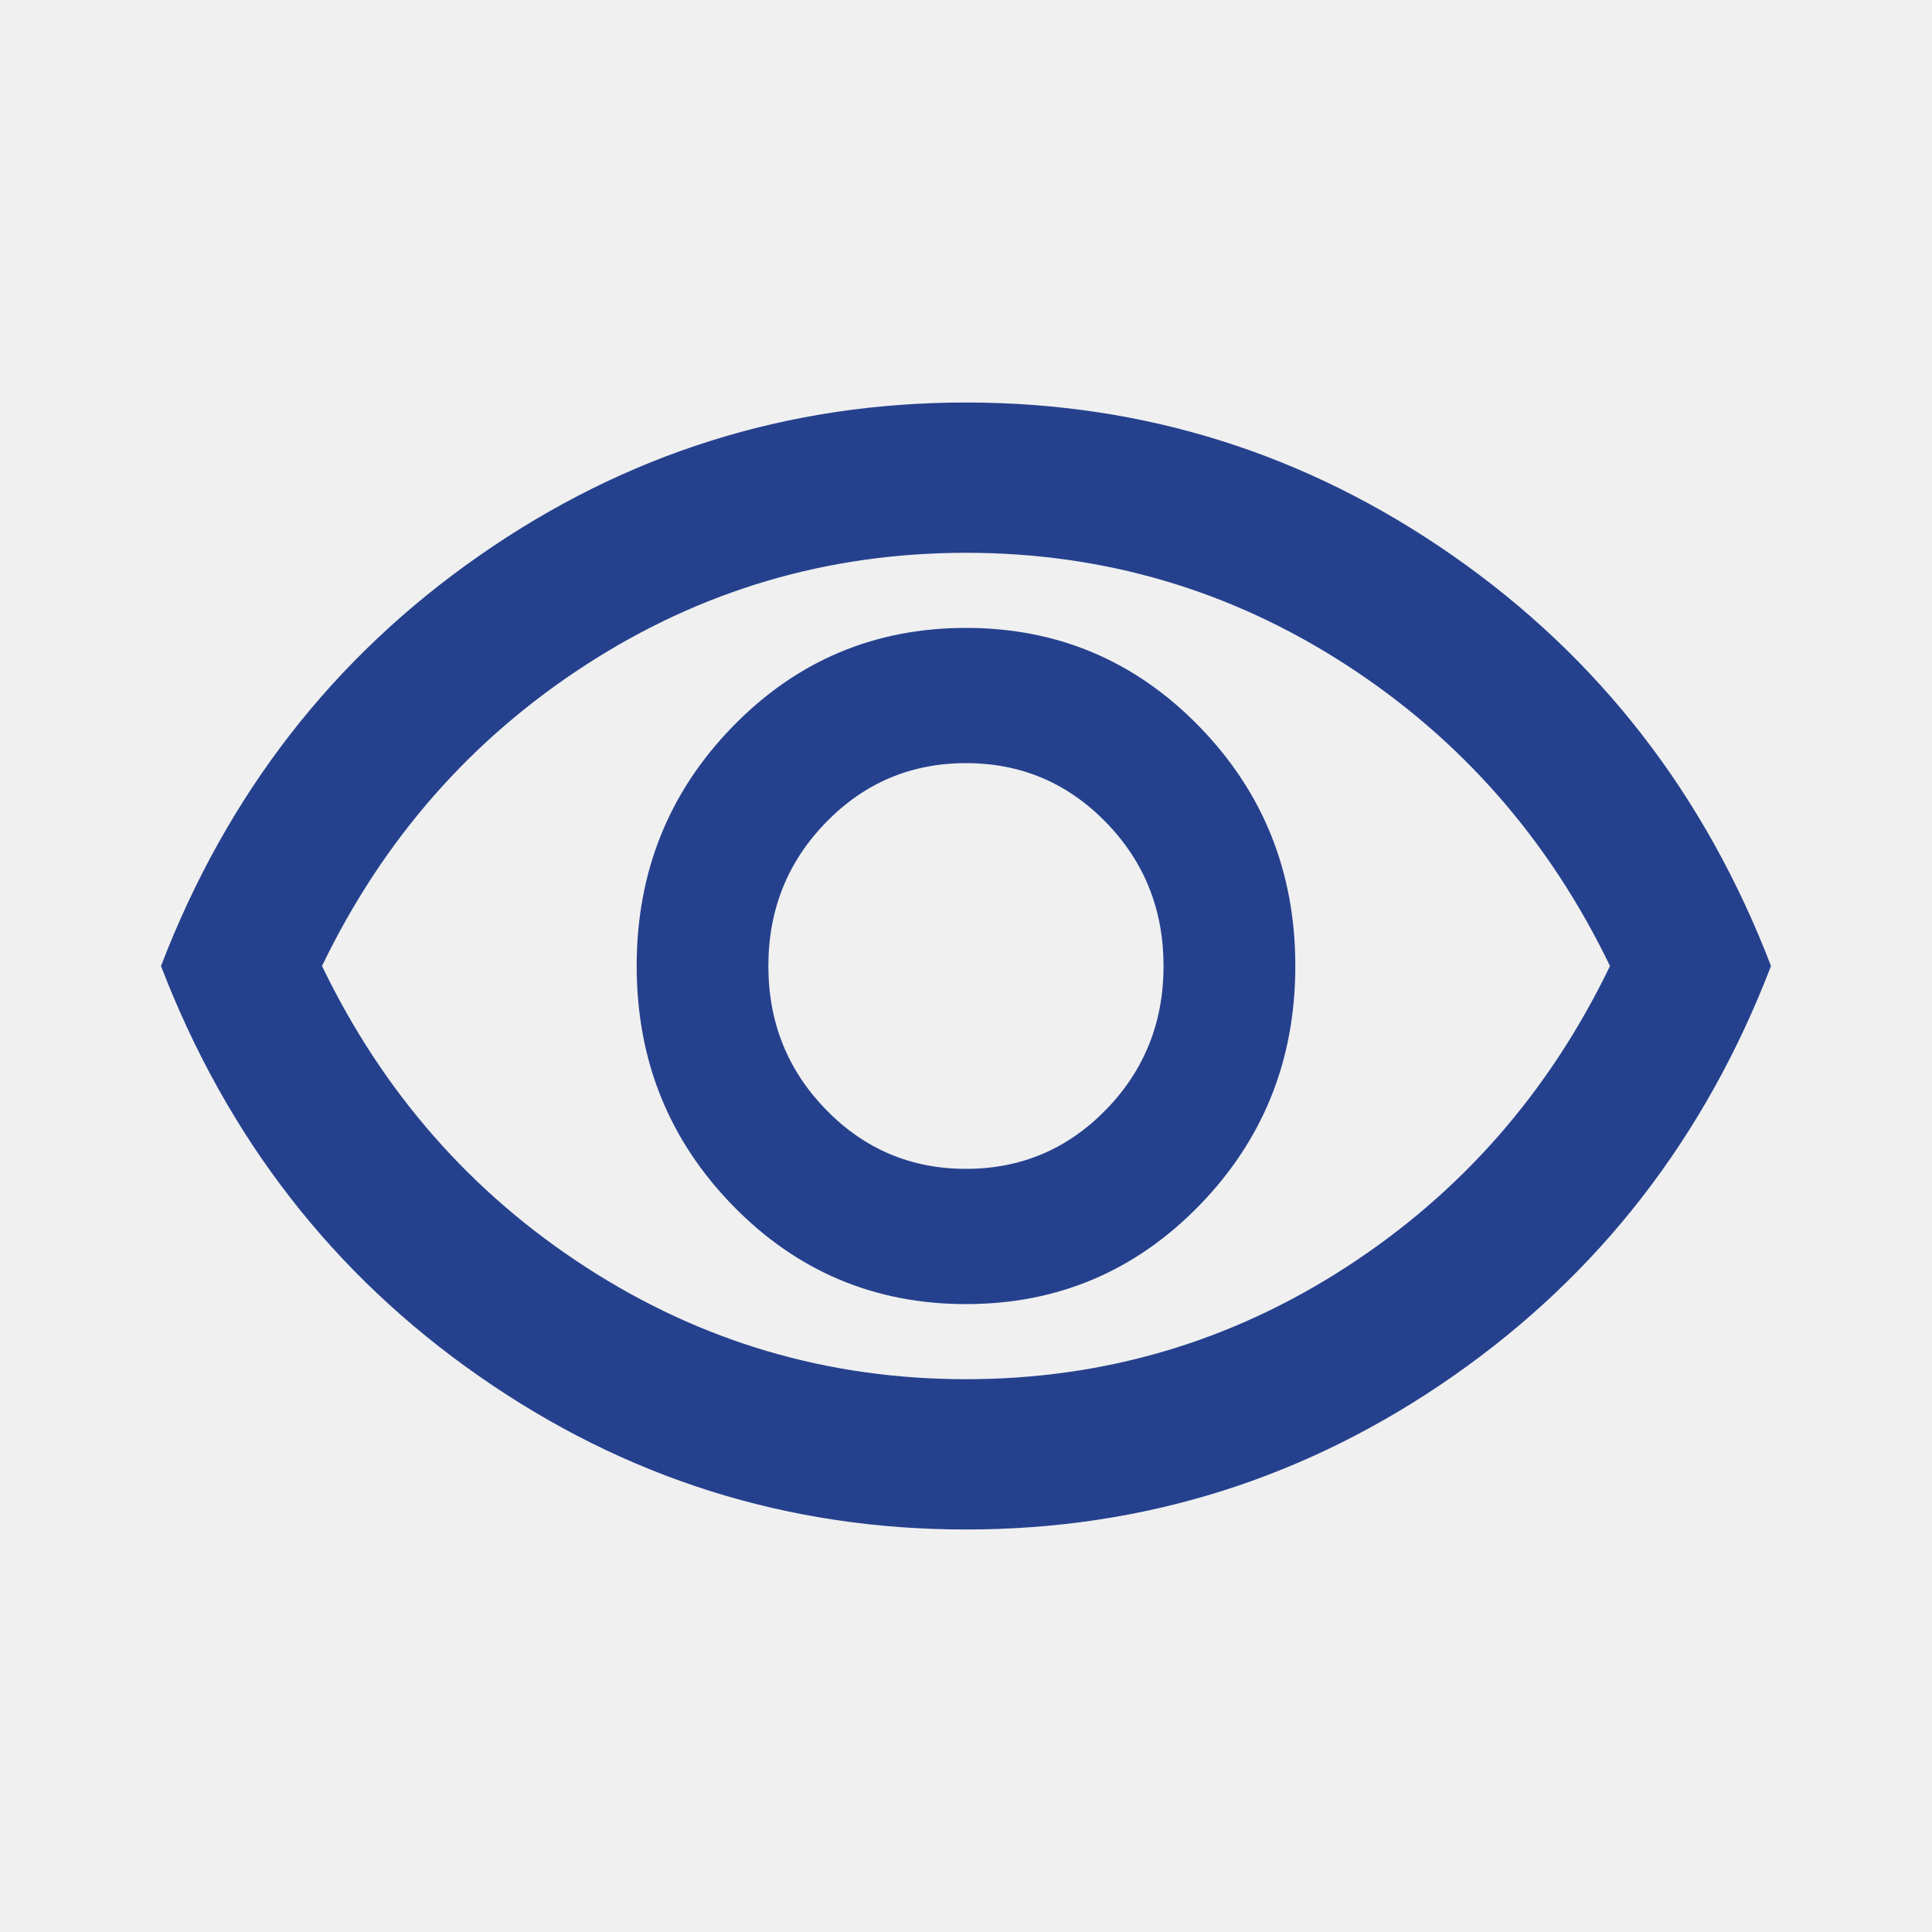
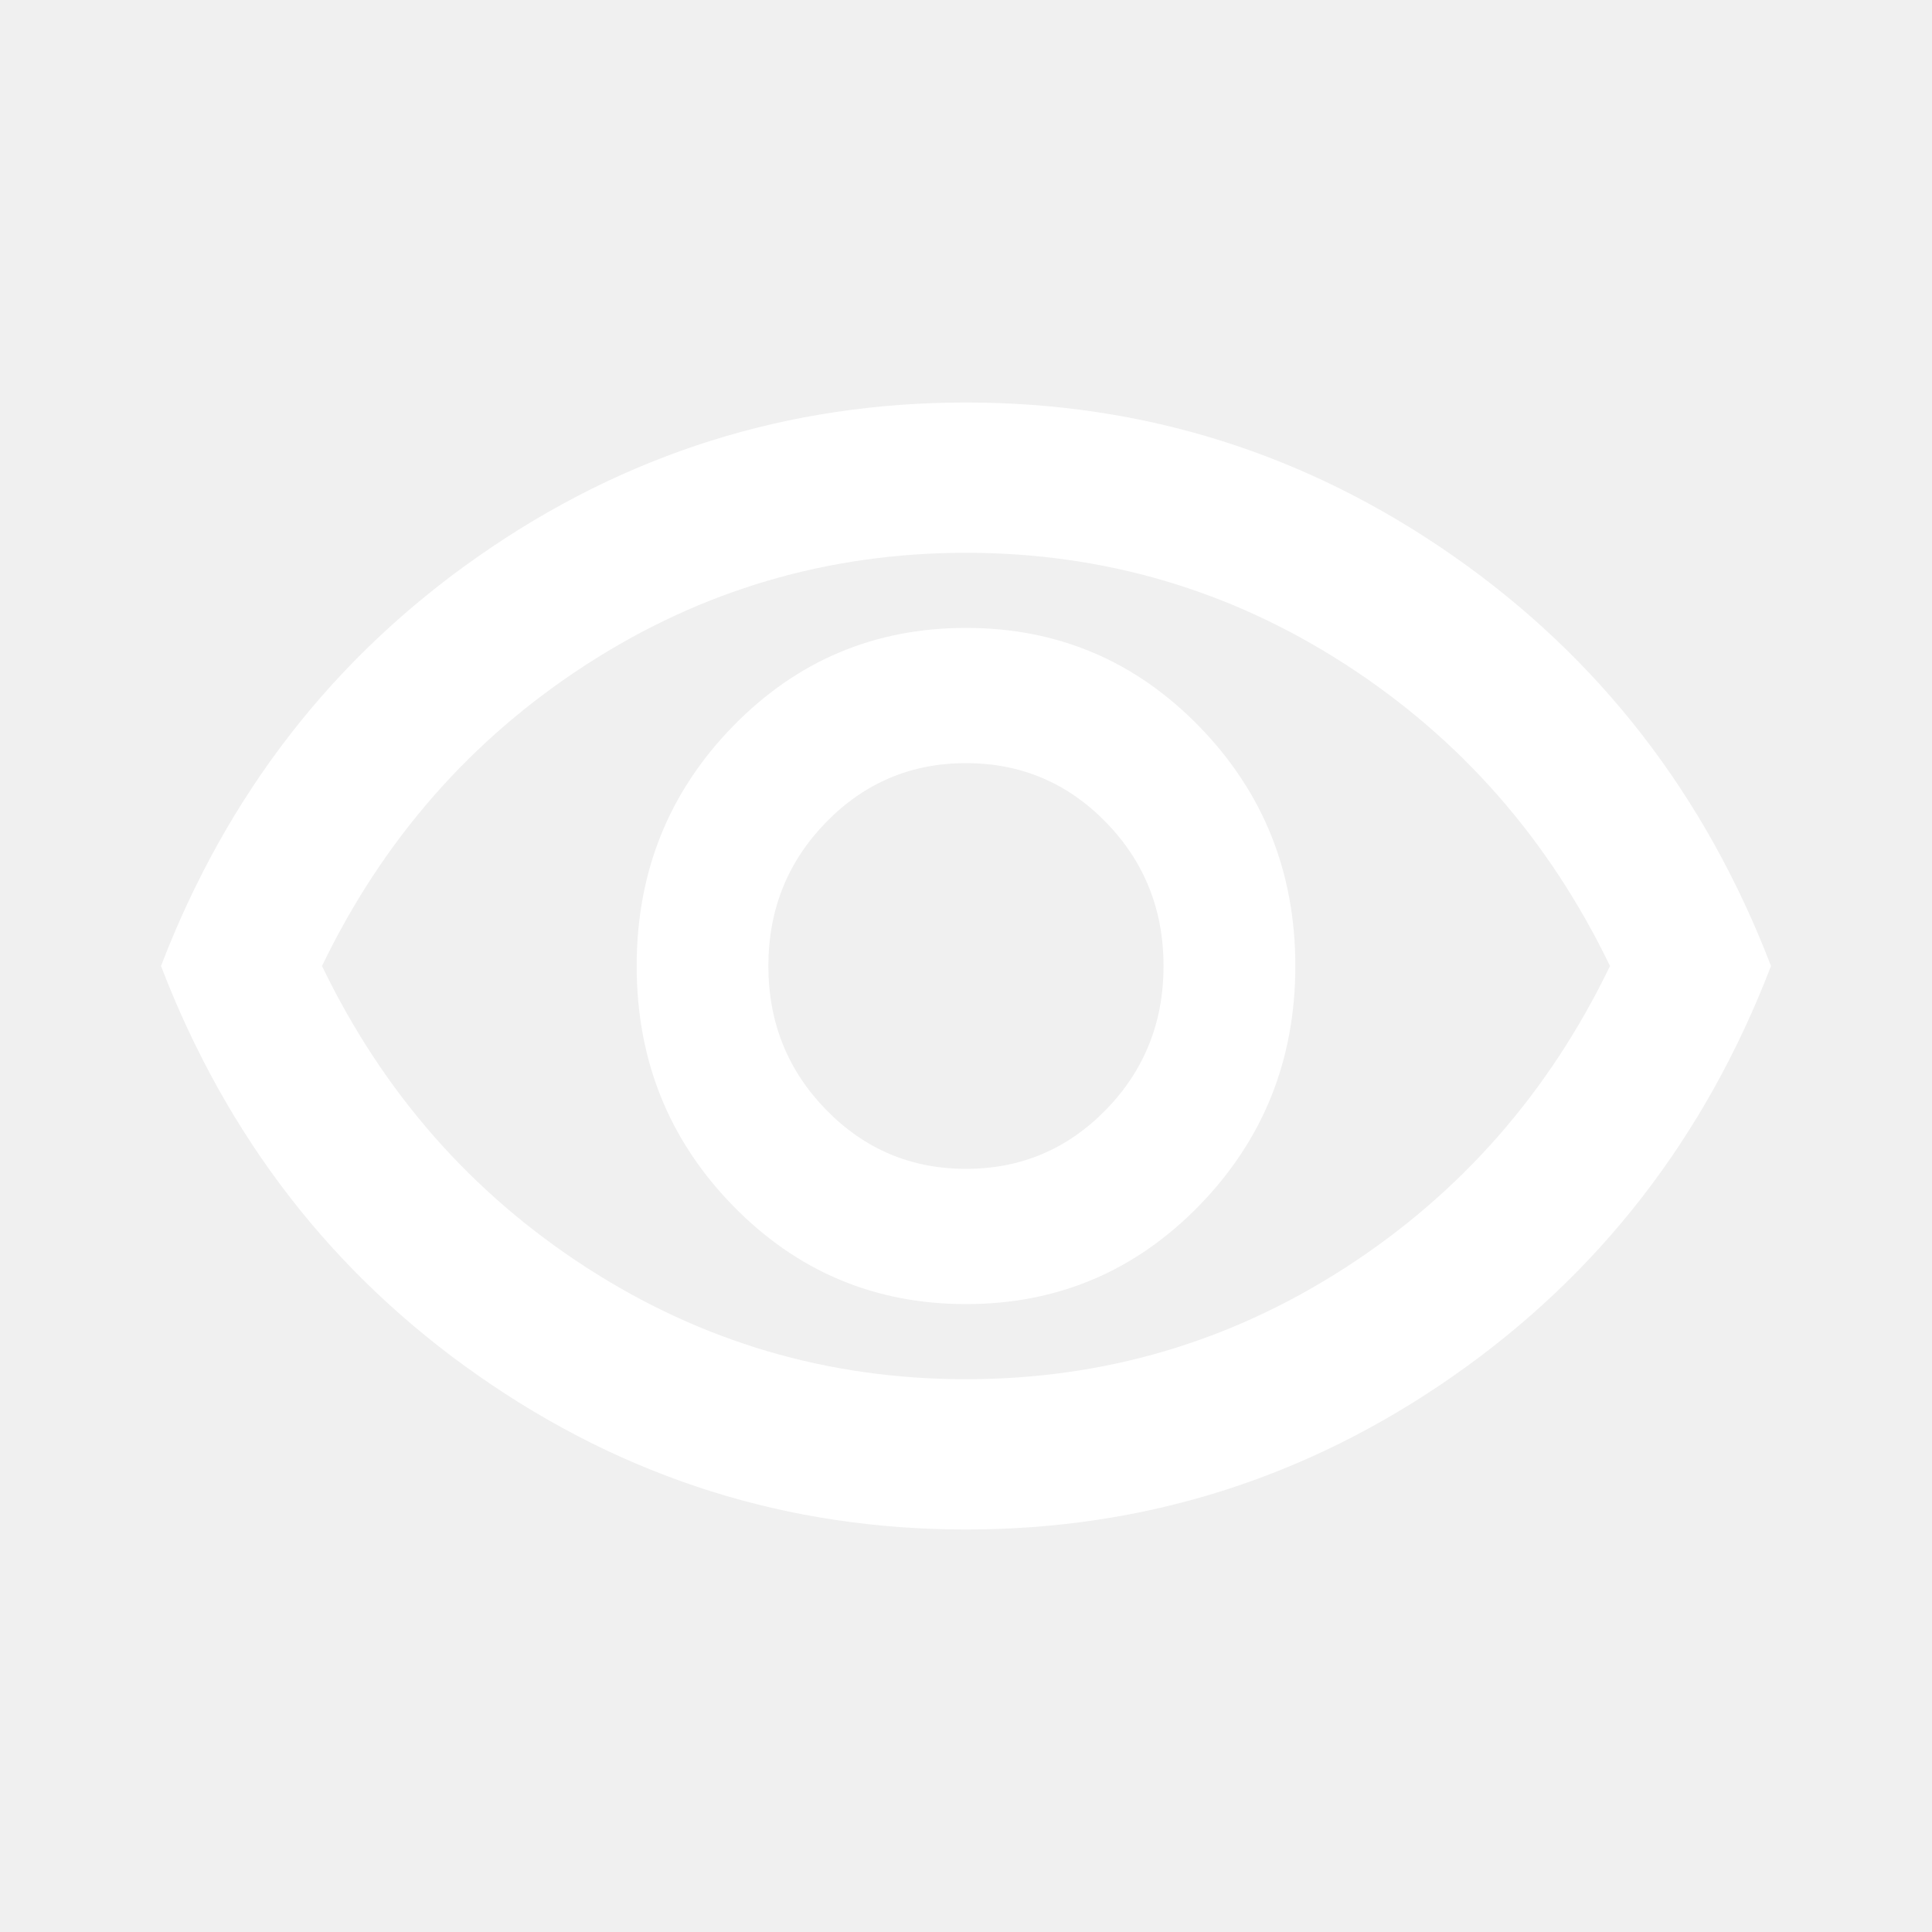
<svg xmlns="http://www.w3.org/2000/svg" width="24" height="24" viewBox="0 0 24 24" fill="none">
-   <path d="M12 16.2C13.136 16.2 14.102 15.792 14.898 14.975C15.693 14.158 16.091 13.167 16.091 12C16.091 10.833 15.693 9.842 14.898 9.025C14.102 8.208 13.136 7.8 12 7.8C10.864 7.8 9.898 8.208 9.102 9.025C8.307 9.842 7.909 10.833 7.909 12C7.909 13.167 8.307 14.158 9.102 14.975C9.898 15.792 10.864 16.2 12 16.2ZM12 14.52C11.318 14.52 10.739 14.275 10.261 13.785C9.784 13.295 9.545 12.7 9.545 12C9.545 11.3 9.784 10.705 10.261 10.215C10.739 9.725 11.318 9.48 12 9.48C12.682 9.48 13.261 9.725 13.739 10.215C14.216 10.705 14.454 11.3 14.454 12C14.454 12.7 14.216 13.295 13.739 13.785C13.261 14.275 12.682 14.52 12 14.52ZM12 19C9.788 19 7.773 18.366 5.955 17.098C4.136 15.831 2.818 14.131 2 12C2.818 9.869 4.136 8.169 5.955 6.902C7.773 5.634 9.788 5 12 5C14.212 5 16.227 5.634 18.046 6.902C19.864 8.169 21.182 9.869 22 12C21.182 14.131 19.864 15.831 18.046 17.098C16.227 18.366 14.212 19 12 19ZM12 17.133C13.712 17.133 15.284 16.671 16.716 15.745C18.148 14.819 19.242 13.571 20 12C19.242 10.429 18.148 9.181 16.716 8.255C15.284 7.329 13.712 6.867 12 6.867C10.288 6.867 8.716 7.329 7.284 8.255C5.852 9.181 4.758 10.429 4 12C4.758 13.571 5.852 14.819 7.284 15.745C8.716 16.671 10.288 17.133 12 17.133Z" fill="#25418E" />
+   <path d="M12 16.2C13.136 16.2 14.102 15.792 14.898 14.975C15.693 14.158 16.091 13.167 16.091 12C16.091 10.833 15.693 9.842 14.898 9.025C14.102 8.208 13.136 7.8 12 7.8C10.864 7.8 9.898 8.208 9.102 9.025C8.307 9.842 7.909 10.833 7.909 12C7.909 13.167 8.307 14.158 9.102 14.975C9.898 15.792 10.864 16.2 12 16.2ZM12 14.52C11.318 14.52 10.739 14.275 10.261 13.785C9.784 13.295 9.545 12.7 9.545 12C9.545 11.3 9.784 10.705 10.261 10.215C10.739 9.725 11.318 9.48 12 9.48C12.682 9.48 13.261 9.725 13.739 10.215C14.216 10.705 14.454 11.3 14.454 12C14.454 12.7 14.216 13.295 13.739 13.785C13.261 14.275 12.682 14.52 12 14.52ZM12 19C9.788 19 7.773 18.366 5.955 17.098C4.136 15.831 2.818 14.131 2 12C2.818 9.869 4.136 8.169 5.955 6.902C7.773 5.634 9.788 5 12 5C14.212 5 16.227 5.634 18.046 6.902C19.864 8.169 21.182 9.869 22 12C21.182 14.131 19.864 15.831 18.046 17.098C16.227 18.366 14.212 19 12 19ZM12 17.133C13.712 17.133 15.284 16.671 16.716 15.745C18.148 14.819 19.242 13.571 20 12C19.242 10.429 18.148 9.181 16.716 8.255C15.284 7.329 13.712 6.867 12 6.867C10.288 6.867 8.716 7.329 7.284 8.255C5.852 9.181 4.758 10.429 4 12C4.758 13.571 5.852 14.819 7.284 15.745C8.716 16.671 10.288 17.133 12 17.133Z" fill="white" />
</svg>
